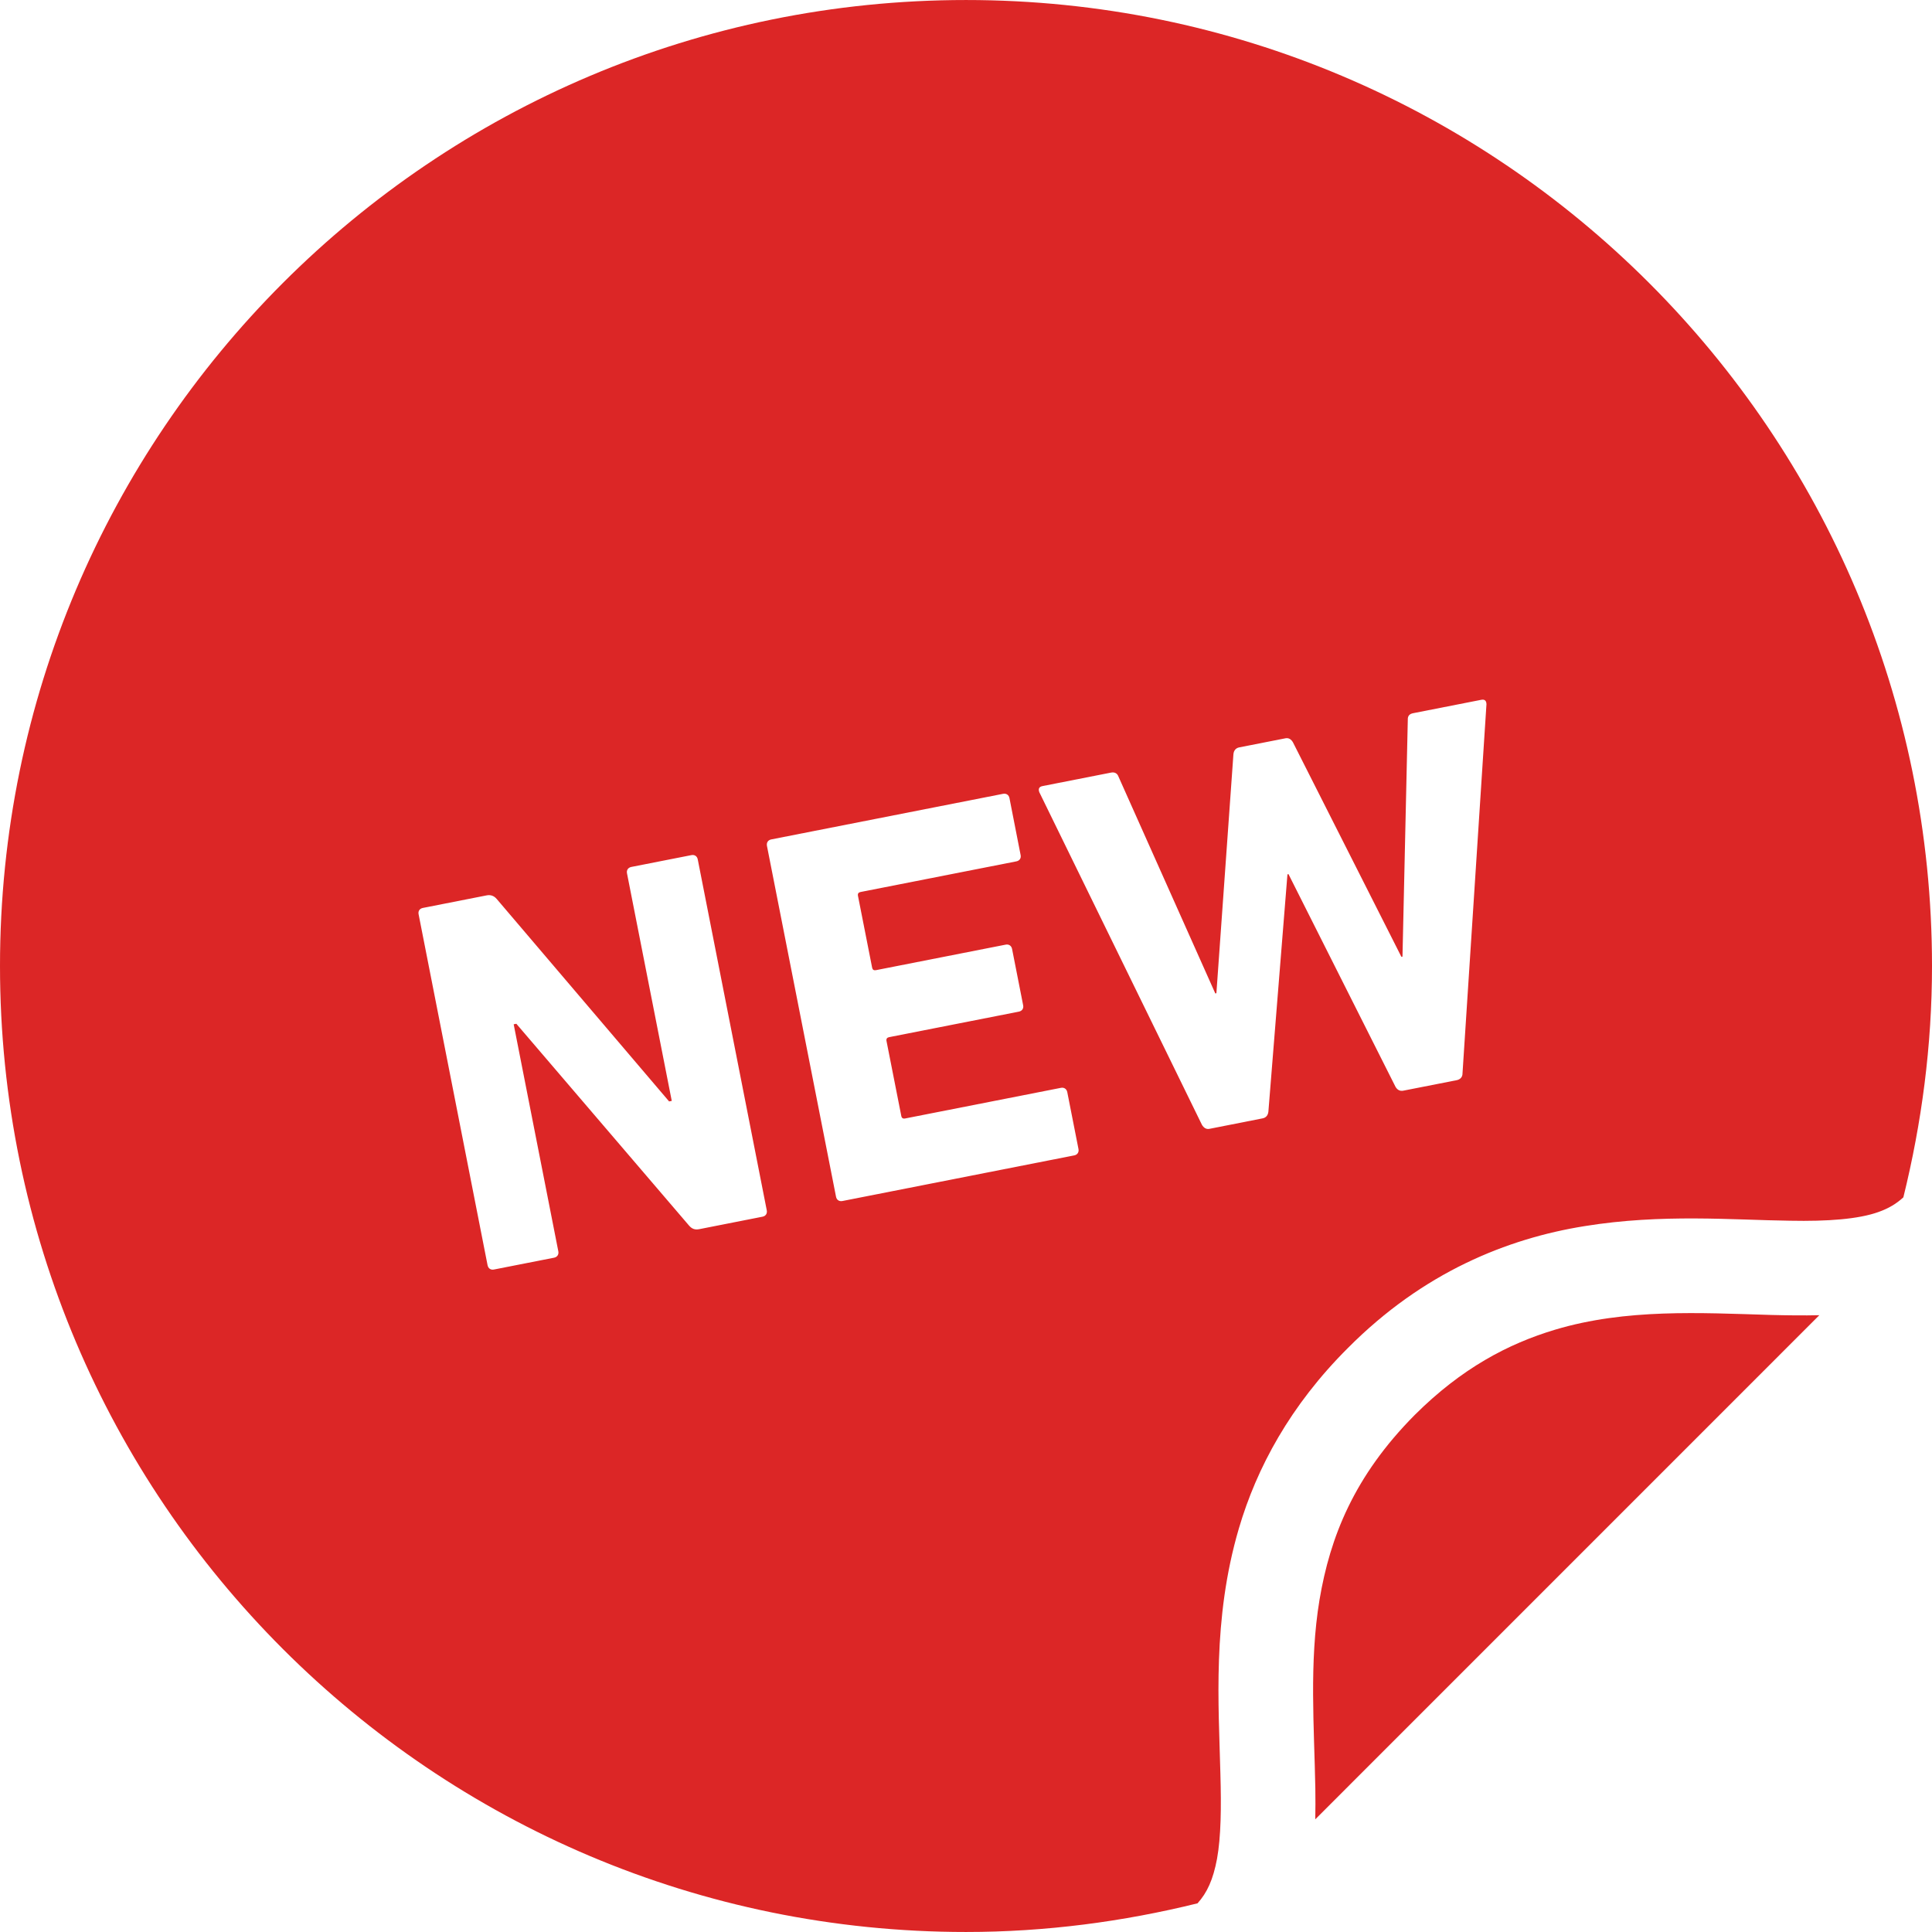
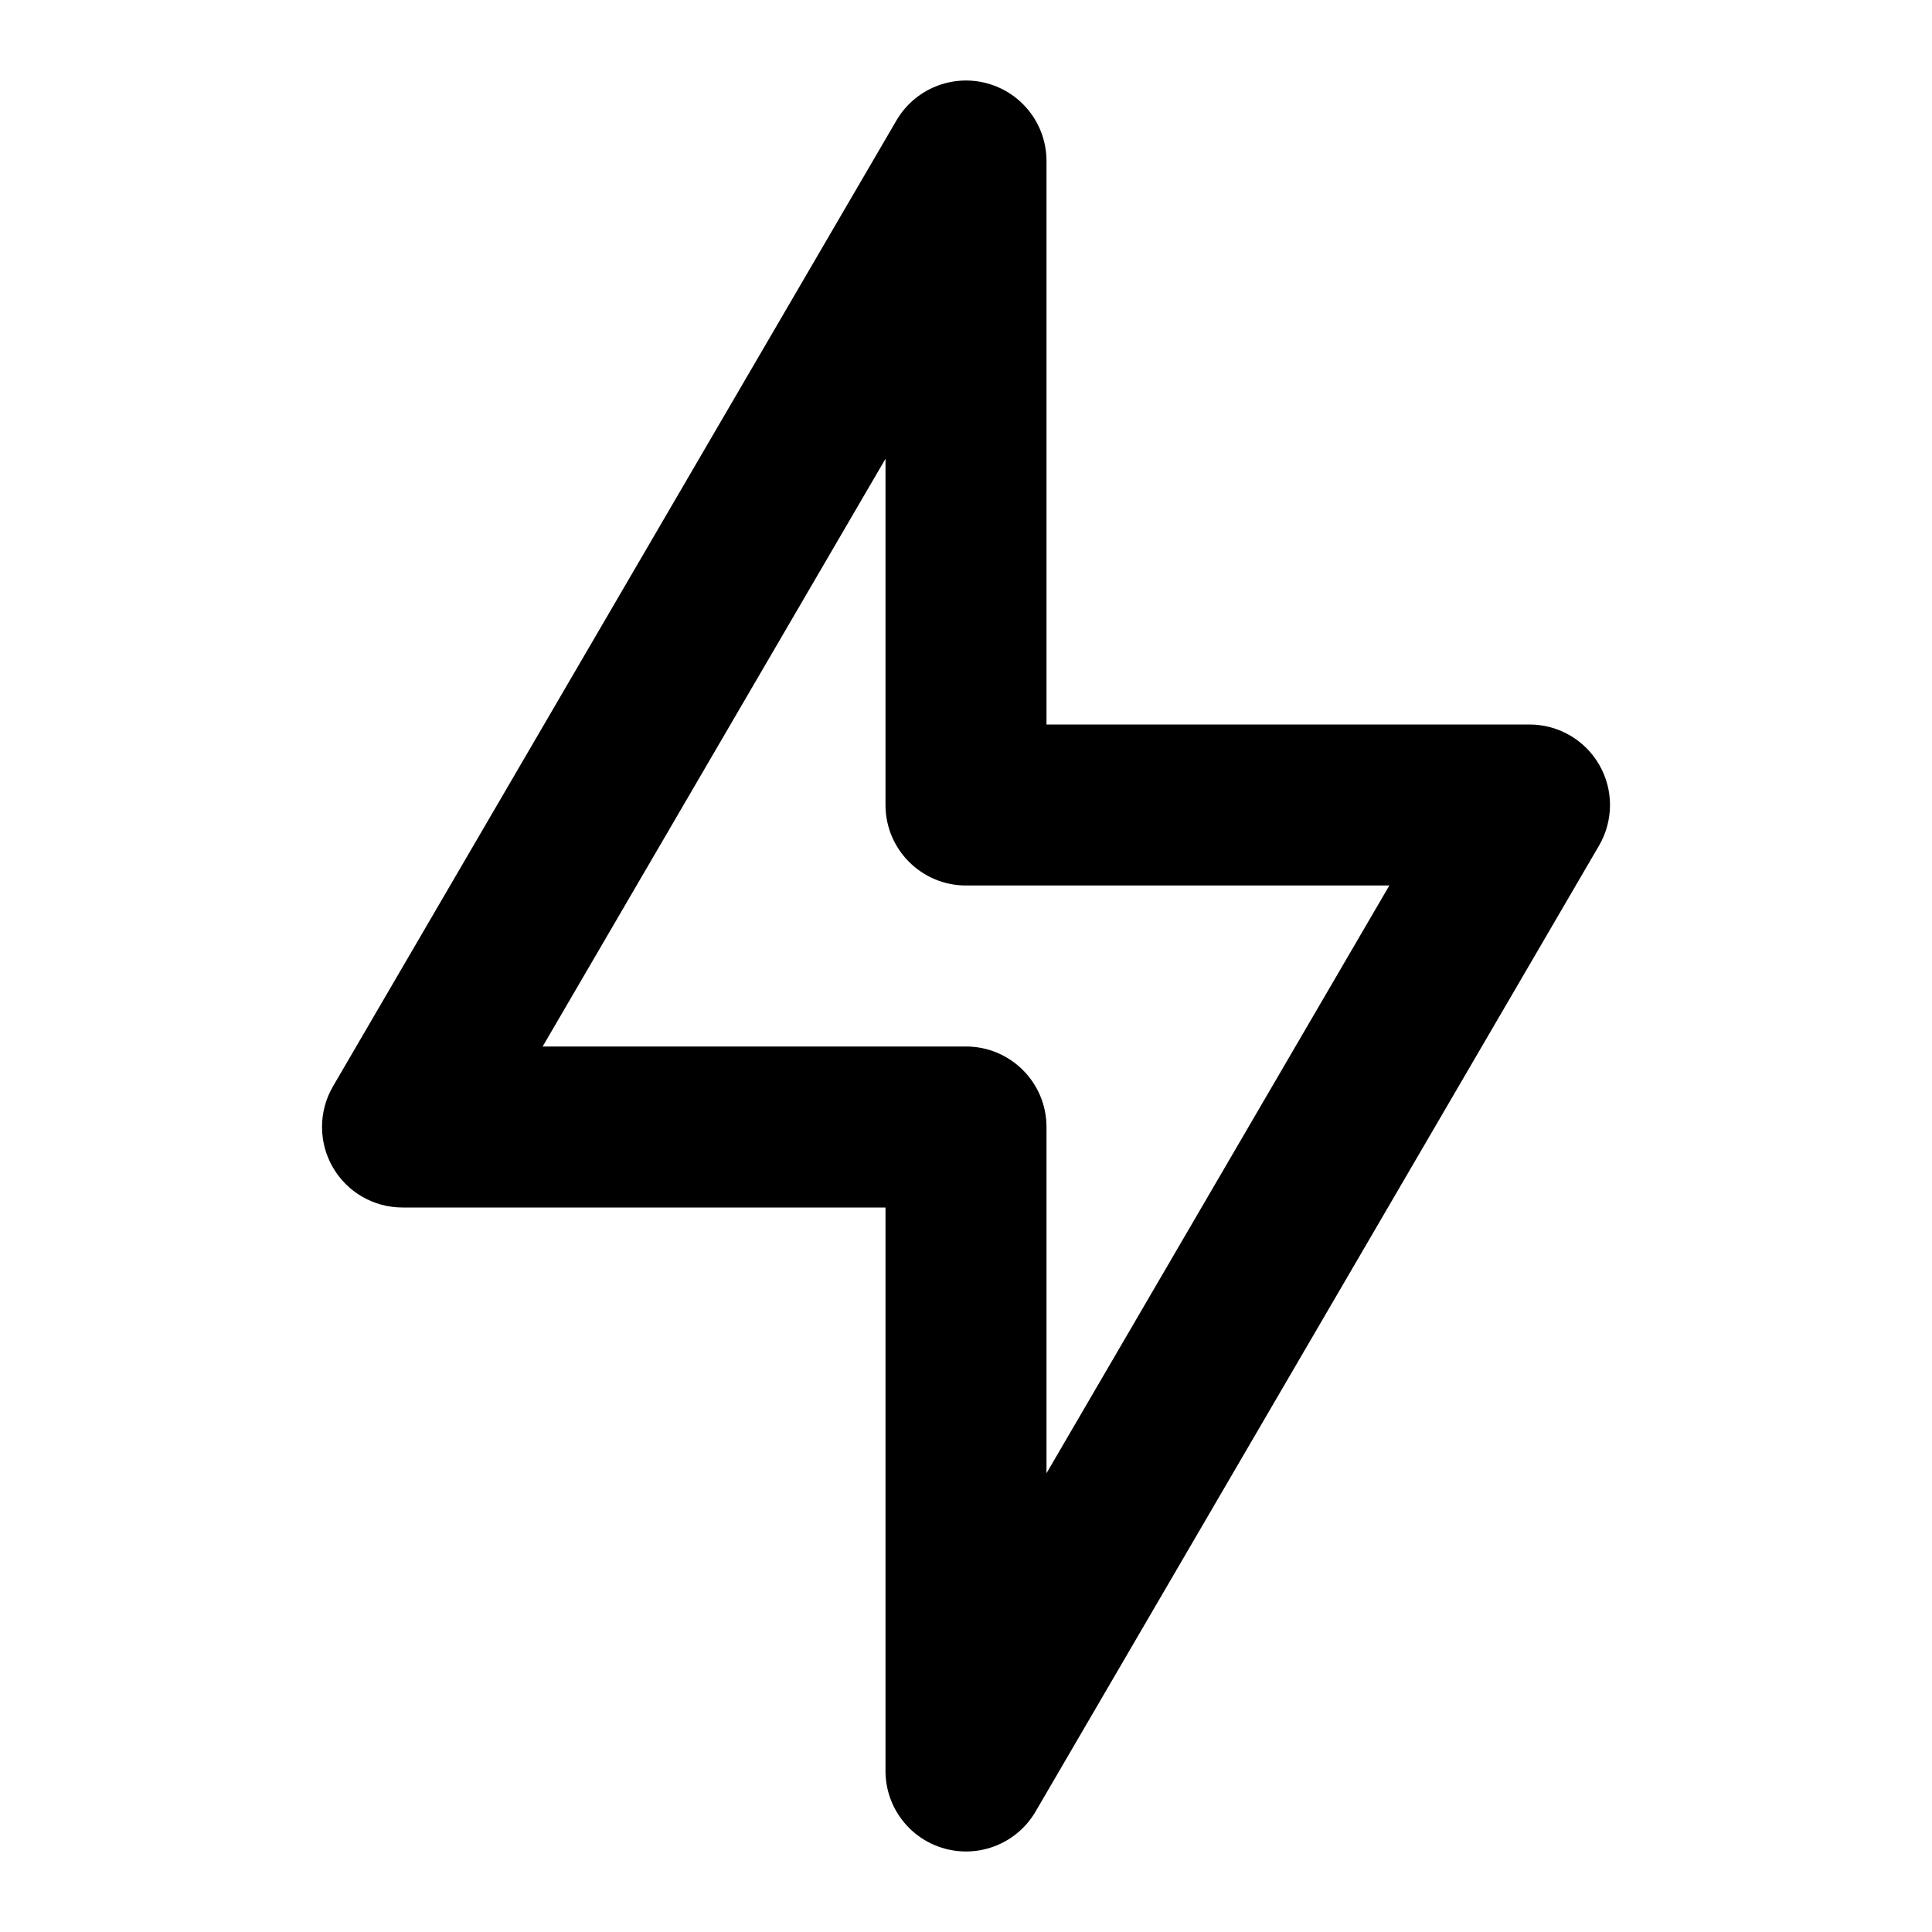
- <svg xmlns="http://www.w3.org/2000/svg" height="800px" width="800px" version="1.1" id="_x32_" viewBox="0 0 512 512" xml:space="preserve">
-   <style type="text/css">
- 	.st0{fill:#dc2626;}
- </style>
-   <g>
-     <path class="st0" d="M412.174,352.363c-12.536,3.75-24.842,10.263-37.224,22.584l-0.016,0.016   c-16.117,16.239-22.454,32.372-25.254,49.025c-2.756,16.646-1.394,33.689-1.103,49.997c0.03,2.725,0.046,5.449-0.015,8.151   l133.575-133.591c-4.24,0.1-8.51,0.038-12.826-0.069C450.531,347.916,430.924,346.768,412.174,352.363z" />
-     <path class="st0" d="M256.007,0.004C114.611,0.004,0,114.607,0,255.988c0,141.397,114.611,256.008,256.007,256.008   c21.168,0,41.663-2.74,61.347-7.592c2.525-2.793,4.132-6.244,5.173-11.816c1.056-5.839,1.148-13.622,0.888-22.606   c-0.428-17.985-2.204-40.776,4.898-64.928c4.73-16.086,13.638-32.617,28.898-47.823c0,0,0-0.008,0.016-0.016   c19.944-20.066,42.214-28.997,62.708-32.28c20.525-3.329,39.428-1.615,54.444-1.431c9.995,0.199,18.137-0.414,23.418-2.304   c2.785-0.988,4.791-2.227,6.612-3.888c4.852-19.66,7.592-40.163,7.592-61.323C512,114.607,397.389,0.004,256.007,0.004z    M202.069,322.439l-16.775,3.306c-1.132,0.214-1.913-0.069-2.679-0.941l-45.78-53.495l-0.704,0.138l11.831,60.168   c0.168,0.85-0.291,1.524-1.132,1.691l-15.934,3.131c-0.842,0.168-1.515-0.292-1.684-1.141l-18.275-92.991   c-0.183-0.857,0.276-1.523,1.118-1.691l16.913-3.329c0.995-0.199,1.913,0.069,2.663,0.949l45.688,53.655l0.704-0.138   l-11.862-60.313c-0.169-0.85,0.29-1.515,1.148-1.691l15.918-3.13c0.842-0.168,1.516,0.275,1.684,1.132l18.291,92.999   C203.37,321.606,202.911,322.278,202.069,322.439z M284.675,306.192l-61.438,12.091c-0.857,0.161-1.516-0.291-1.683-1.14   l-18.306-92.991c-0.153-0.857,0.291-1.531,1.148-1.699l61.438-12.084c0.842-0.161,1.516,0.292,1.684,1.14l2.954,15.077   c0.184,0.842-0.275,1.515-1.117,1.683l-41.296,8.12c-0.566,0.106-0.795,0.444-0.689,1.01l3.751,19.025   c0.106,0.559,0.443,0.788,1.01,0.681l34.392-6.766c0.842-0.161,1.516,0.299,1.684,1.133l2.939,14.938   c0.168,0.849-0.291,1.516-1.133,1.684l-34.392,6.764c-0.551,0.108-0.796,0.444-0.689,1.01l3.918,19.867   c0.107,0.567,0.459,0.788,1.01,0.673l41.295-8.12c0.842-0.168,1.516,0.299,1.684,1.14l2.969,15.076   C285.977,305.358,285.518,306.032,284.675,306.192z M387.578,284.488c0.016,0.888-0.566,1.592-1.561,1.776l-14.096,2.77   c-0.98,0.199-1.668-0.26-2.113-1.049l-28.347-56.333l-0.275,0.061l-5.052,62.899c-0.106,0.896-0.566,1.577-1.545,1.768   l-14.096,2.778c-0.843,0.161-1.516-0.298-1.975-1.087l-43.086-88.124c-0.306-0.819-0.138-1.439,0.856-1.63l18.168-3.574   c0.994-0.191,1.668,0.252,1.959,1.079l25.652,57.45l0.291-0.061l4.515-63.374c0.107-0.911,0.566-1.577,1.546-1.776l12.26-2.41   c0.842-0.161,1.516,0.283,1.975,1.087l28.729,56.831l0.291-0.053l1.408-62.762c-0.046-1.018,0.429-1.561,1.423-1.752l18.03-3.544   c0.98-0.199,1.378,0.306,1.393,1.186L387.578,284.488z" />
-   </g>
+ <svg xmlns="http://www.w3.org/2000/svg" width="800px" height="800px" viewBox="0 0 24 24" fill="none">
+   <path fill-rule="evenodd" clip-rule="evenodd" d="M12.261 1.035C12.697 1.153 13 1.548 13 2V9H19C19.358 9 19.689 9.191 19.867 9.502C20.046 9.812 20.044 10.194 19.864 10.504L12.864 22.504C12.636 22.894 12.175 23.083 11.739 22.965C11.303 22.847 11 22.452 11 22V15H5C4.642 15 4.311 14.809 4.133 14.498C3.955 14.188 3.956 13.805 4.136 13.496L11.136 1.496C11.364 1.106 11.825 0.917 12.261 1.035ZM6.741 13H12C12.552 13 13 13.448 13 14V18.301L17.259 11H12C11.448 11 11 10.552 11 10V5.699L6.741 13Z" fill="#000000" />
</svg>
